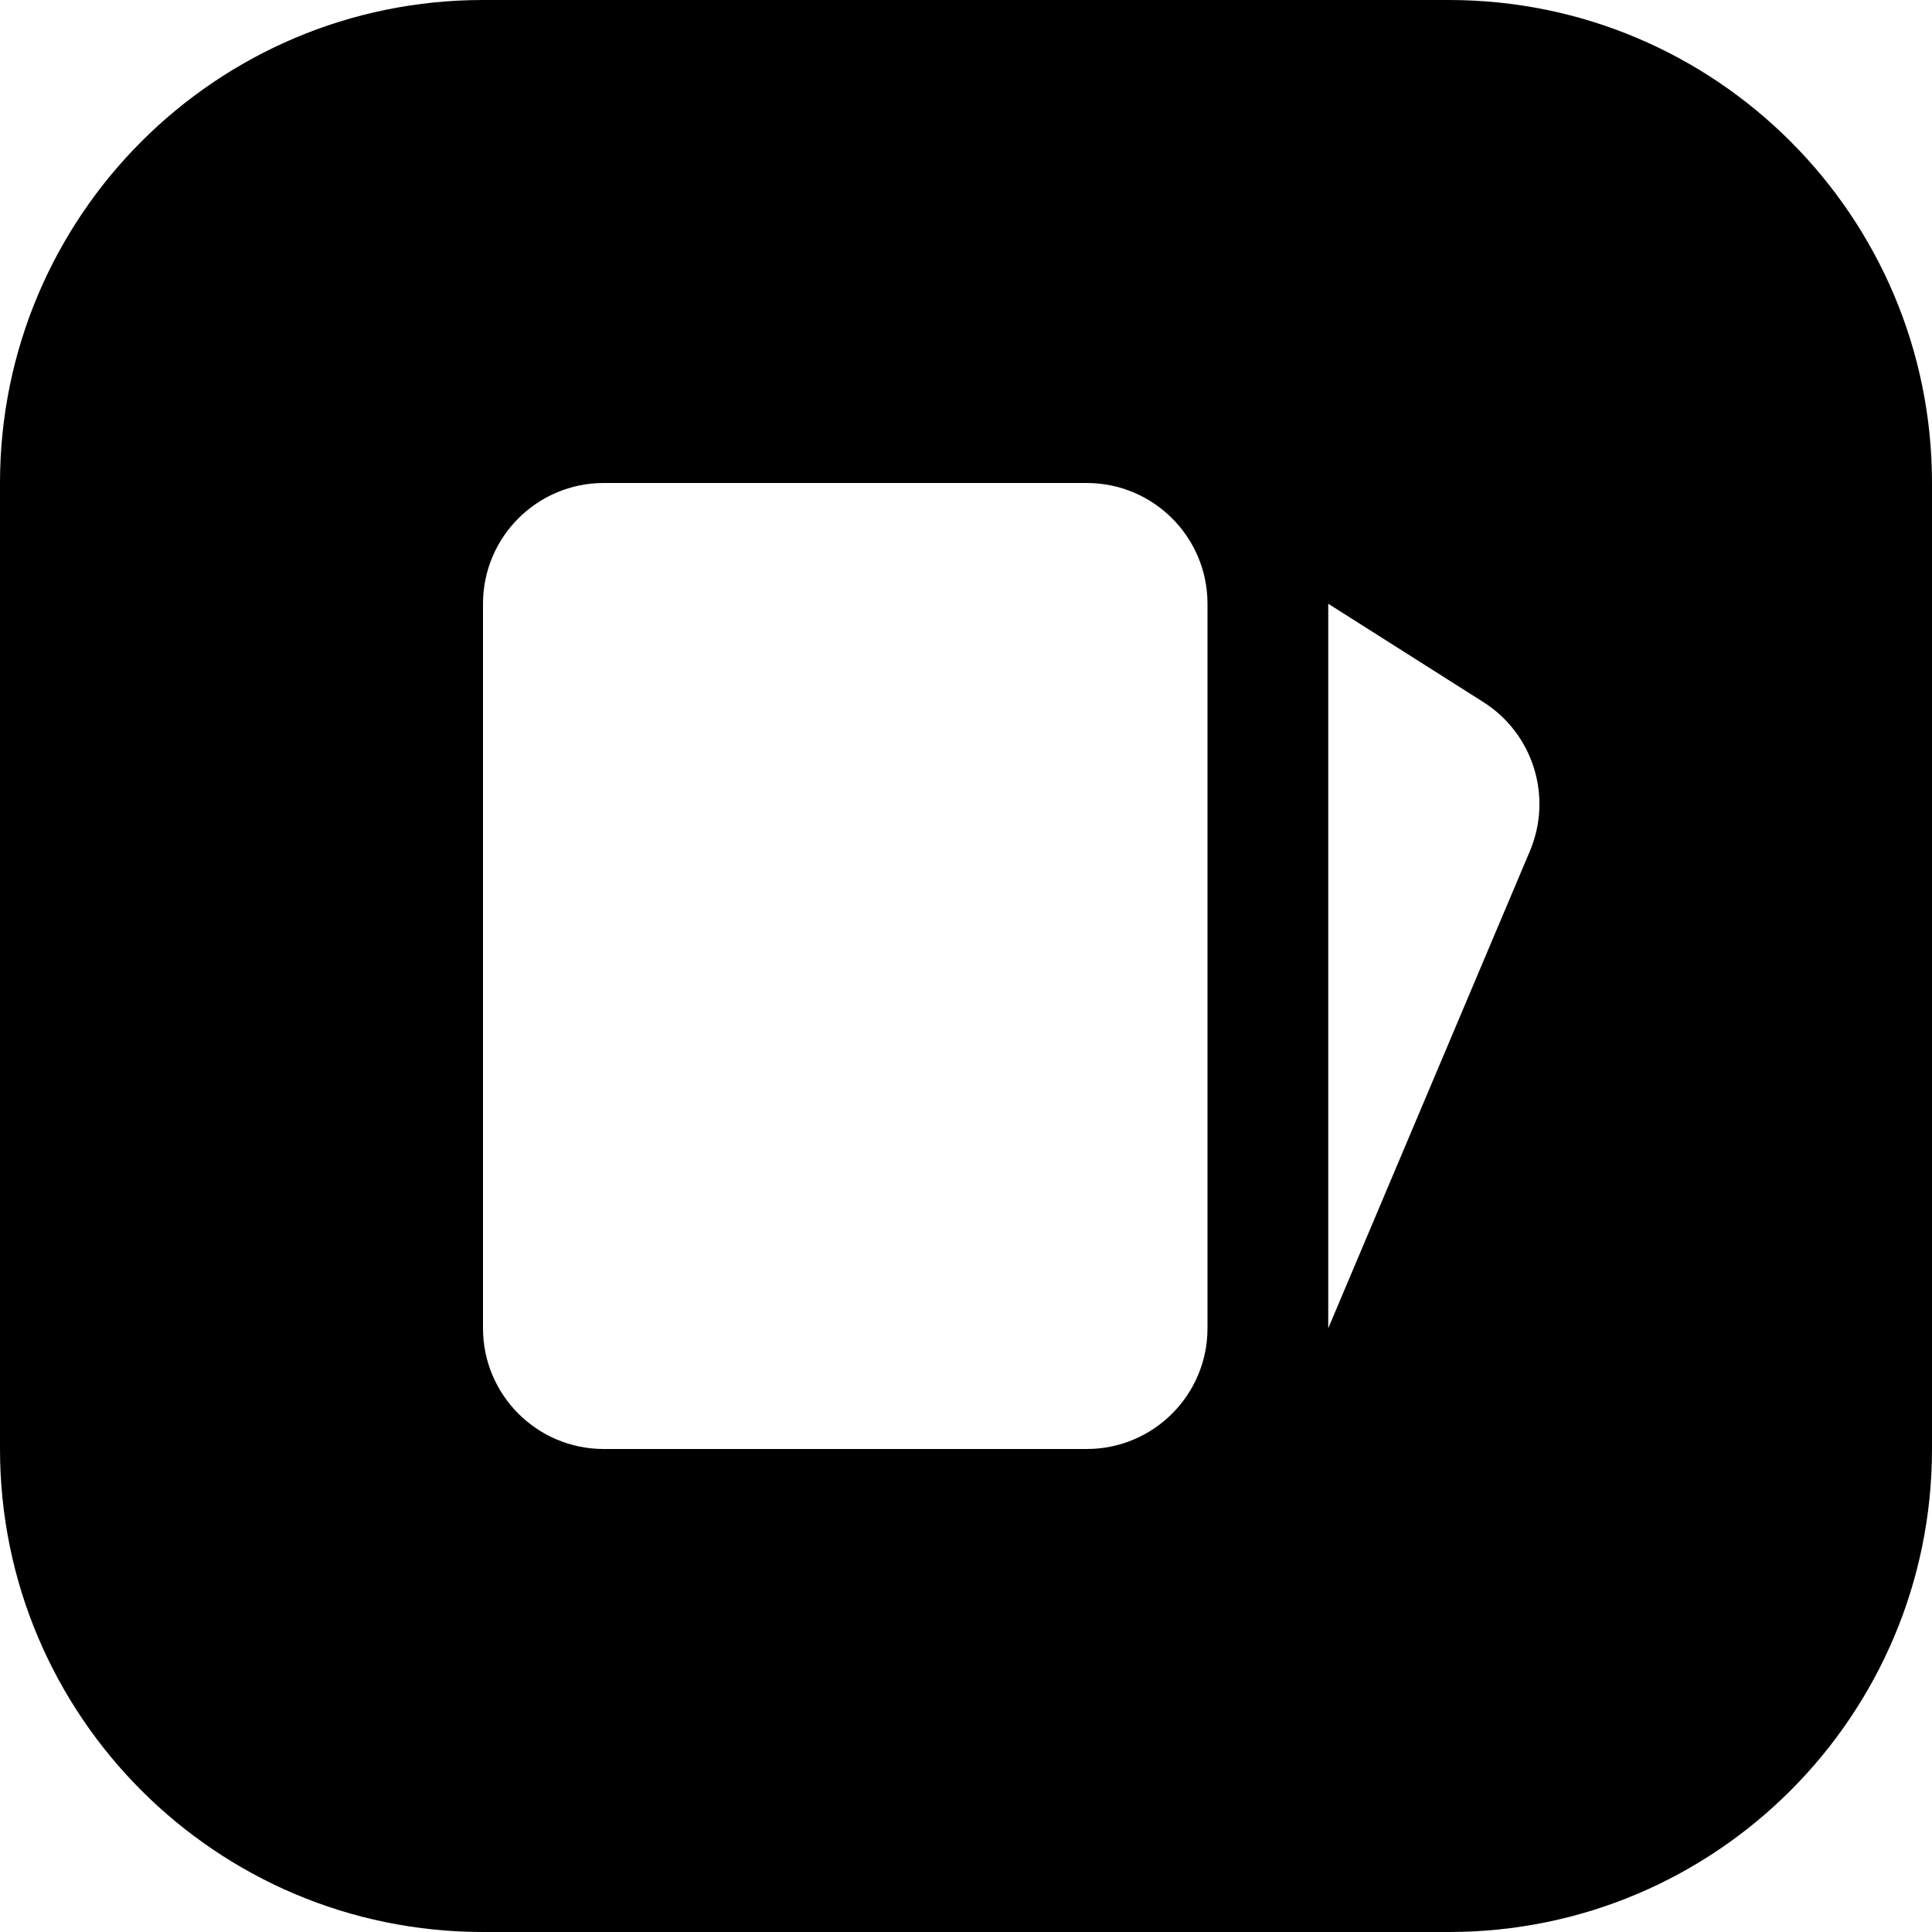
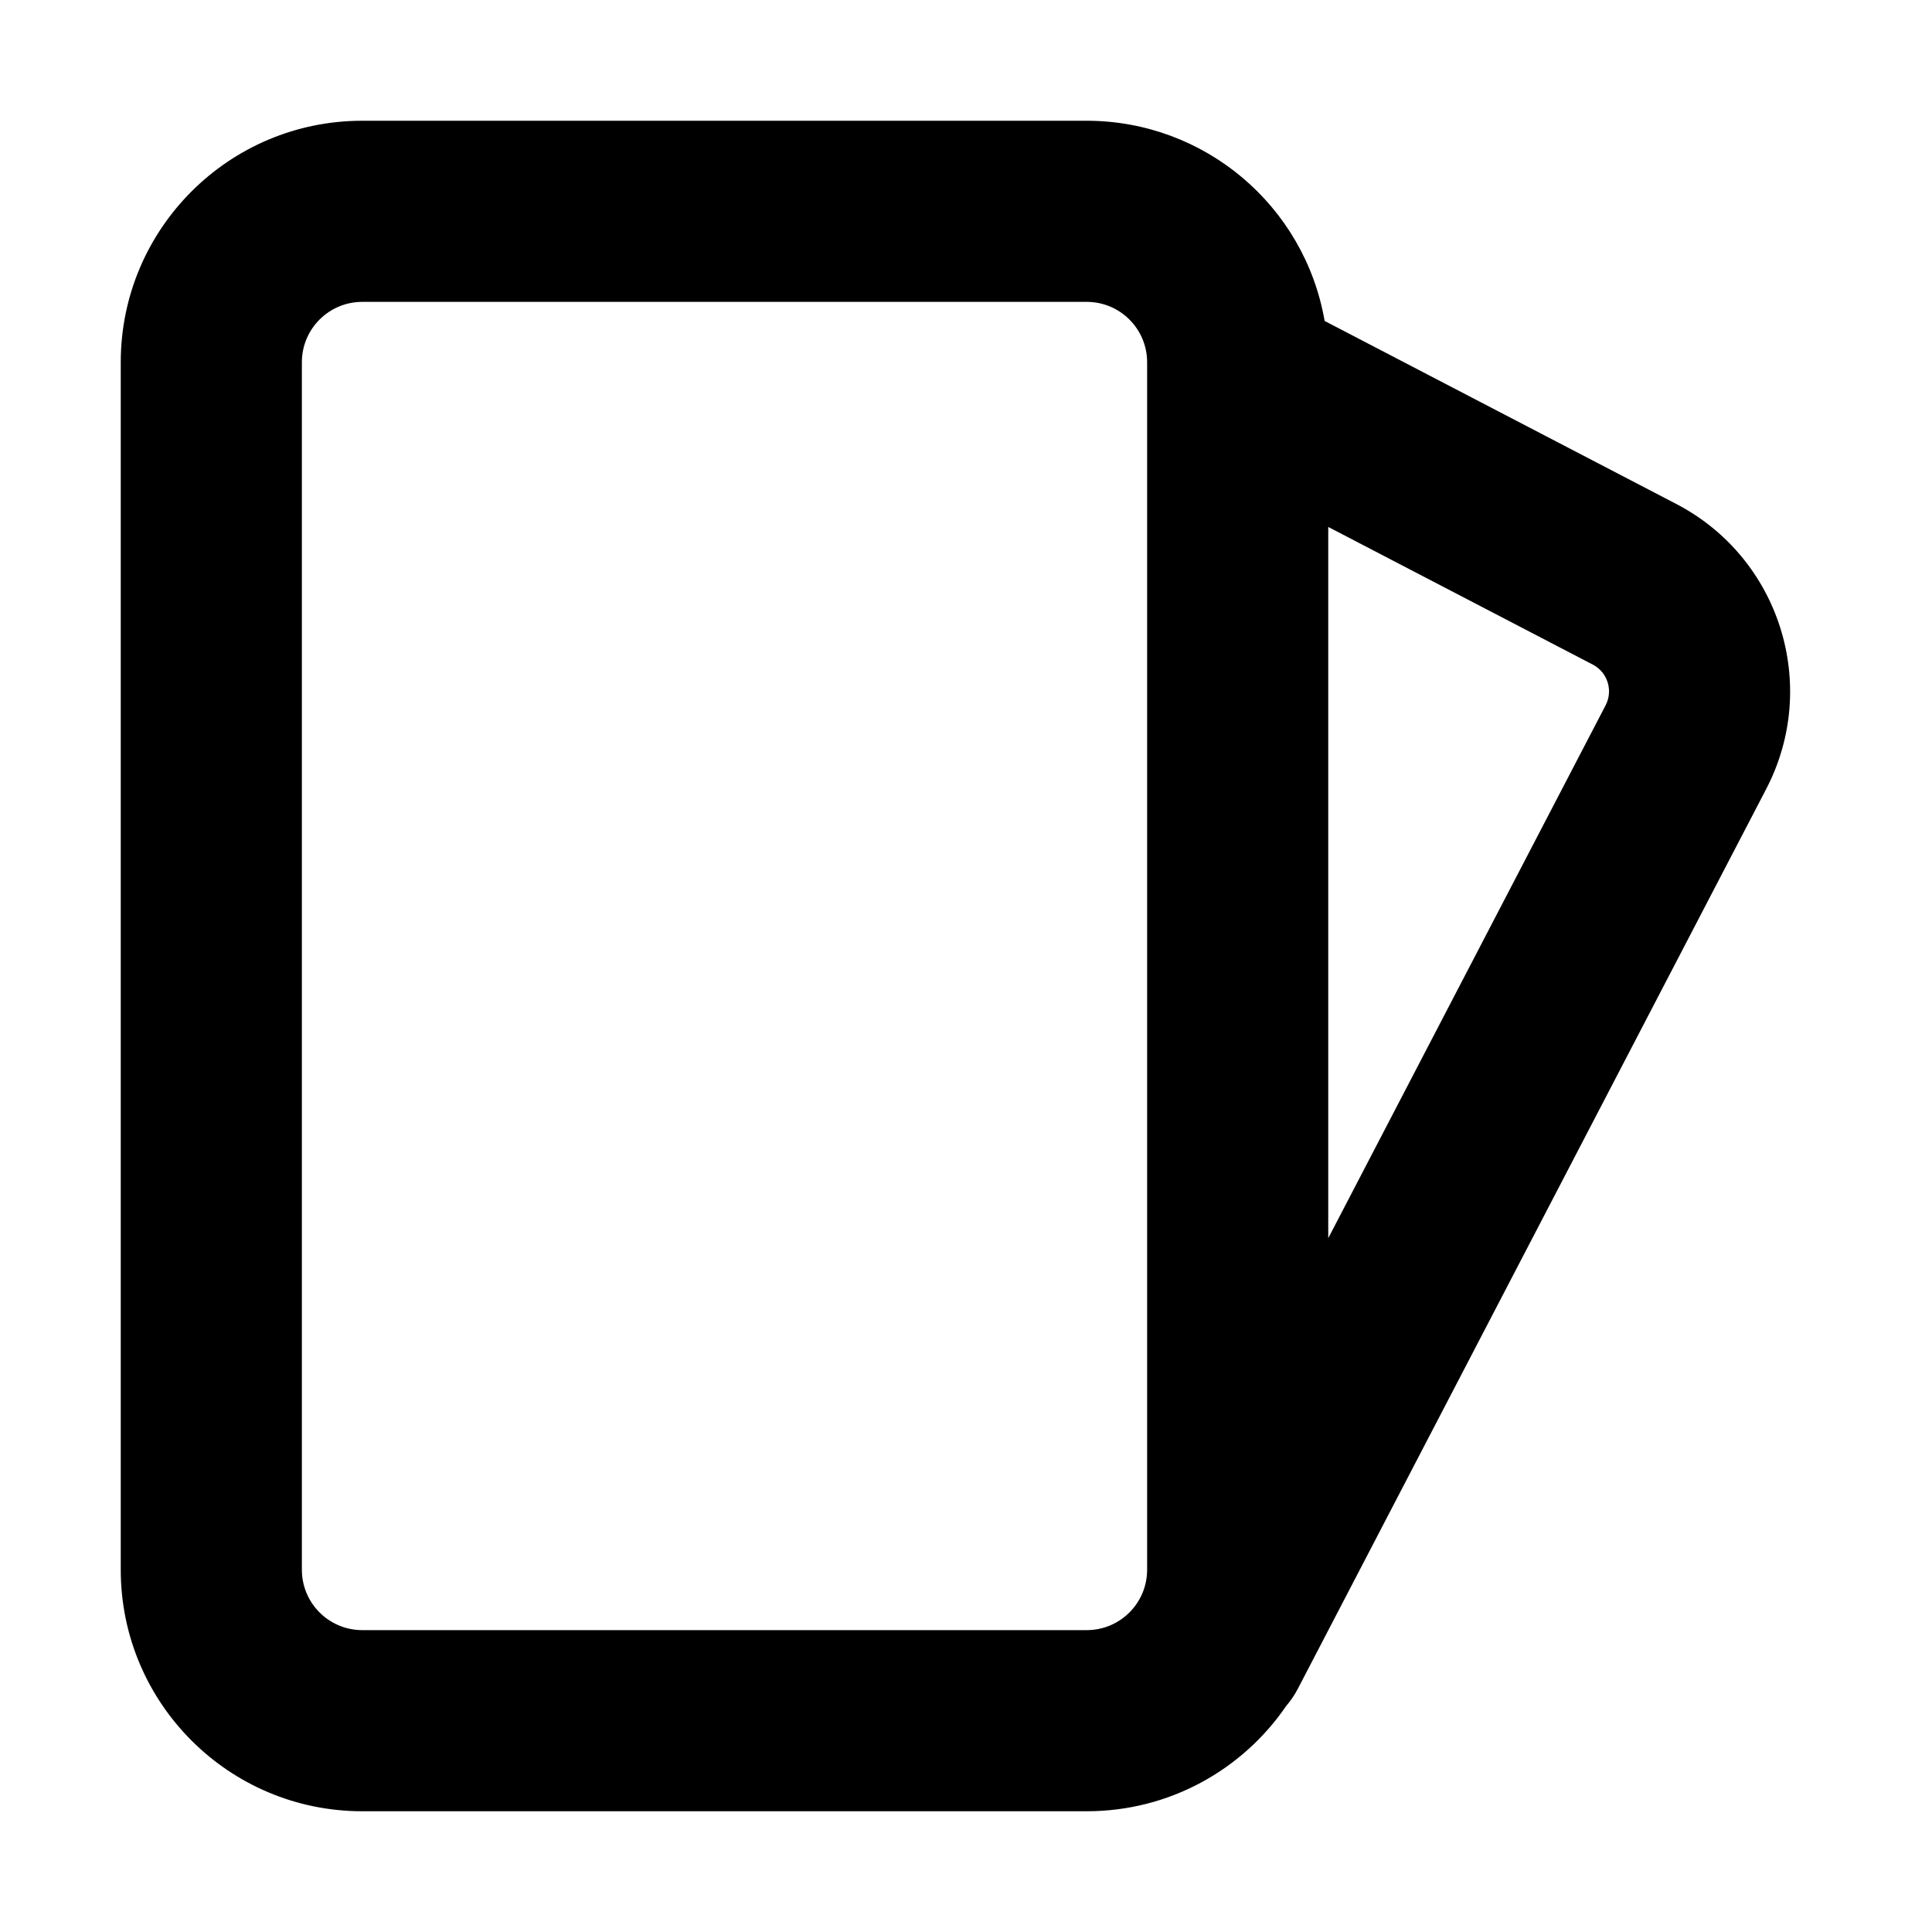
<svg xmlns="http://www.w3.org/2000/svg" width="16" height="16" viewBox="0 0 16 16">
-   <path fill-rule="evenodd" clip-rule="evenodd" d="M4 0a4 4 0 00-4 4v8a4 4 0 004 4h8a4 4 0 004-4V4a4 4 0 00-4-4H4zm1 4a1 1 0 00-1 1v6a1 1 0 001 1h4a1 1 0 001-1V5a1 1 0 00-1-1H5zm7.67 3.048a1 1 0 00-.386-1.234L11 5v6l1.67-3.952z" fill="#000" />
+   <path fill-rule="evenodd" clip-rule="evenodd" d="M3 2.5h6a.5.5 0 0 1 .5.5v10a.5.5 0 0 1-.5.5H3a.5.5 0 0 1-.5-.5V3a.5.5 0 0 1 .5-.5ZM1 3a2 2 0 0 1 2-2h6a2 2 0 0 1 1.97 1.658l2.913 1.516a1.75 1.75 0 0 1 .744 2.36l-3.878 7.45a.753.753 0 0 1-.098.145c-.36.526-.965.871-1.651.871H3a2 2 0 0 1-2-2V3Zm10 7.254 2.297-4.413a.25.25 0 0 0-.106-.337L11 4.364v5.89Z" fill="#000" />
</svg>
